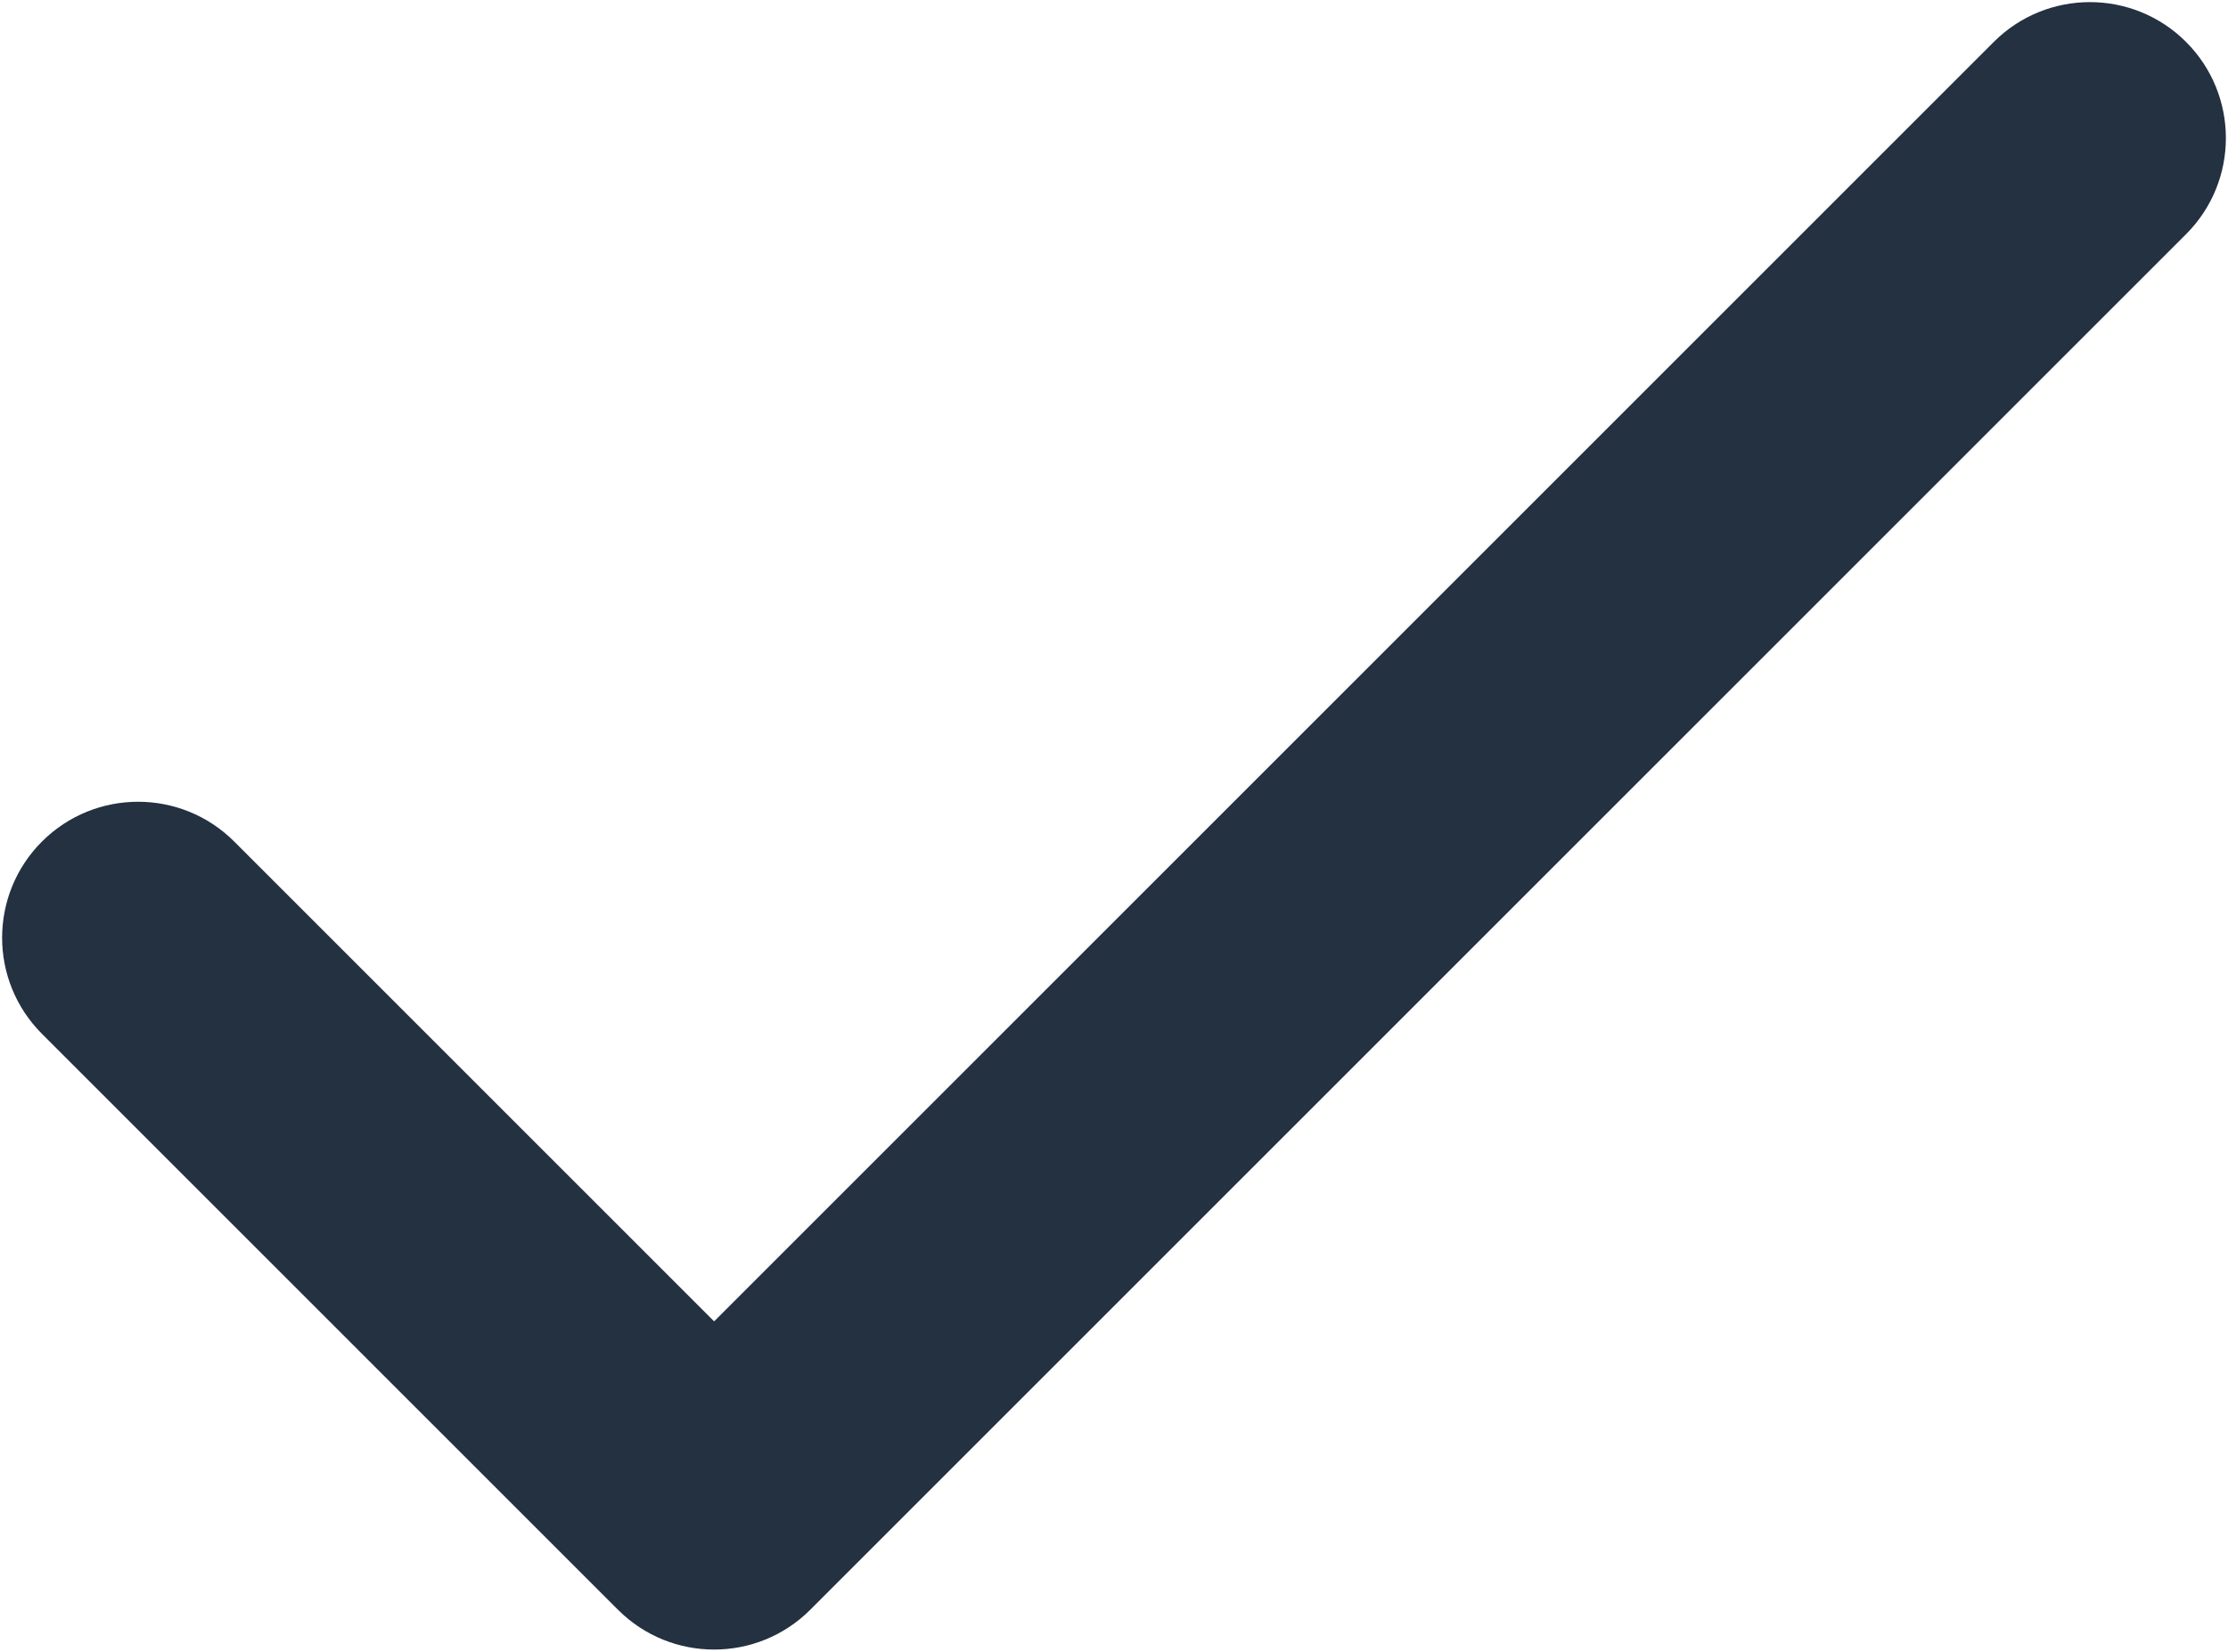
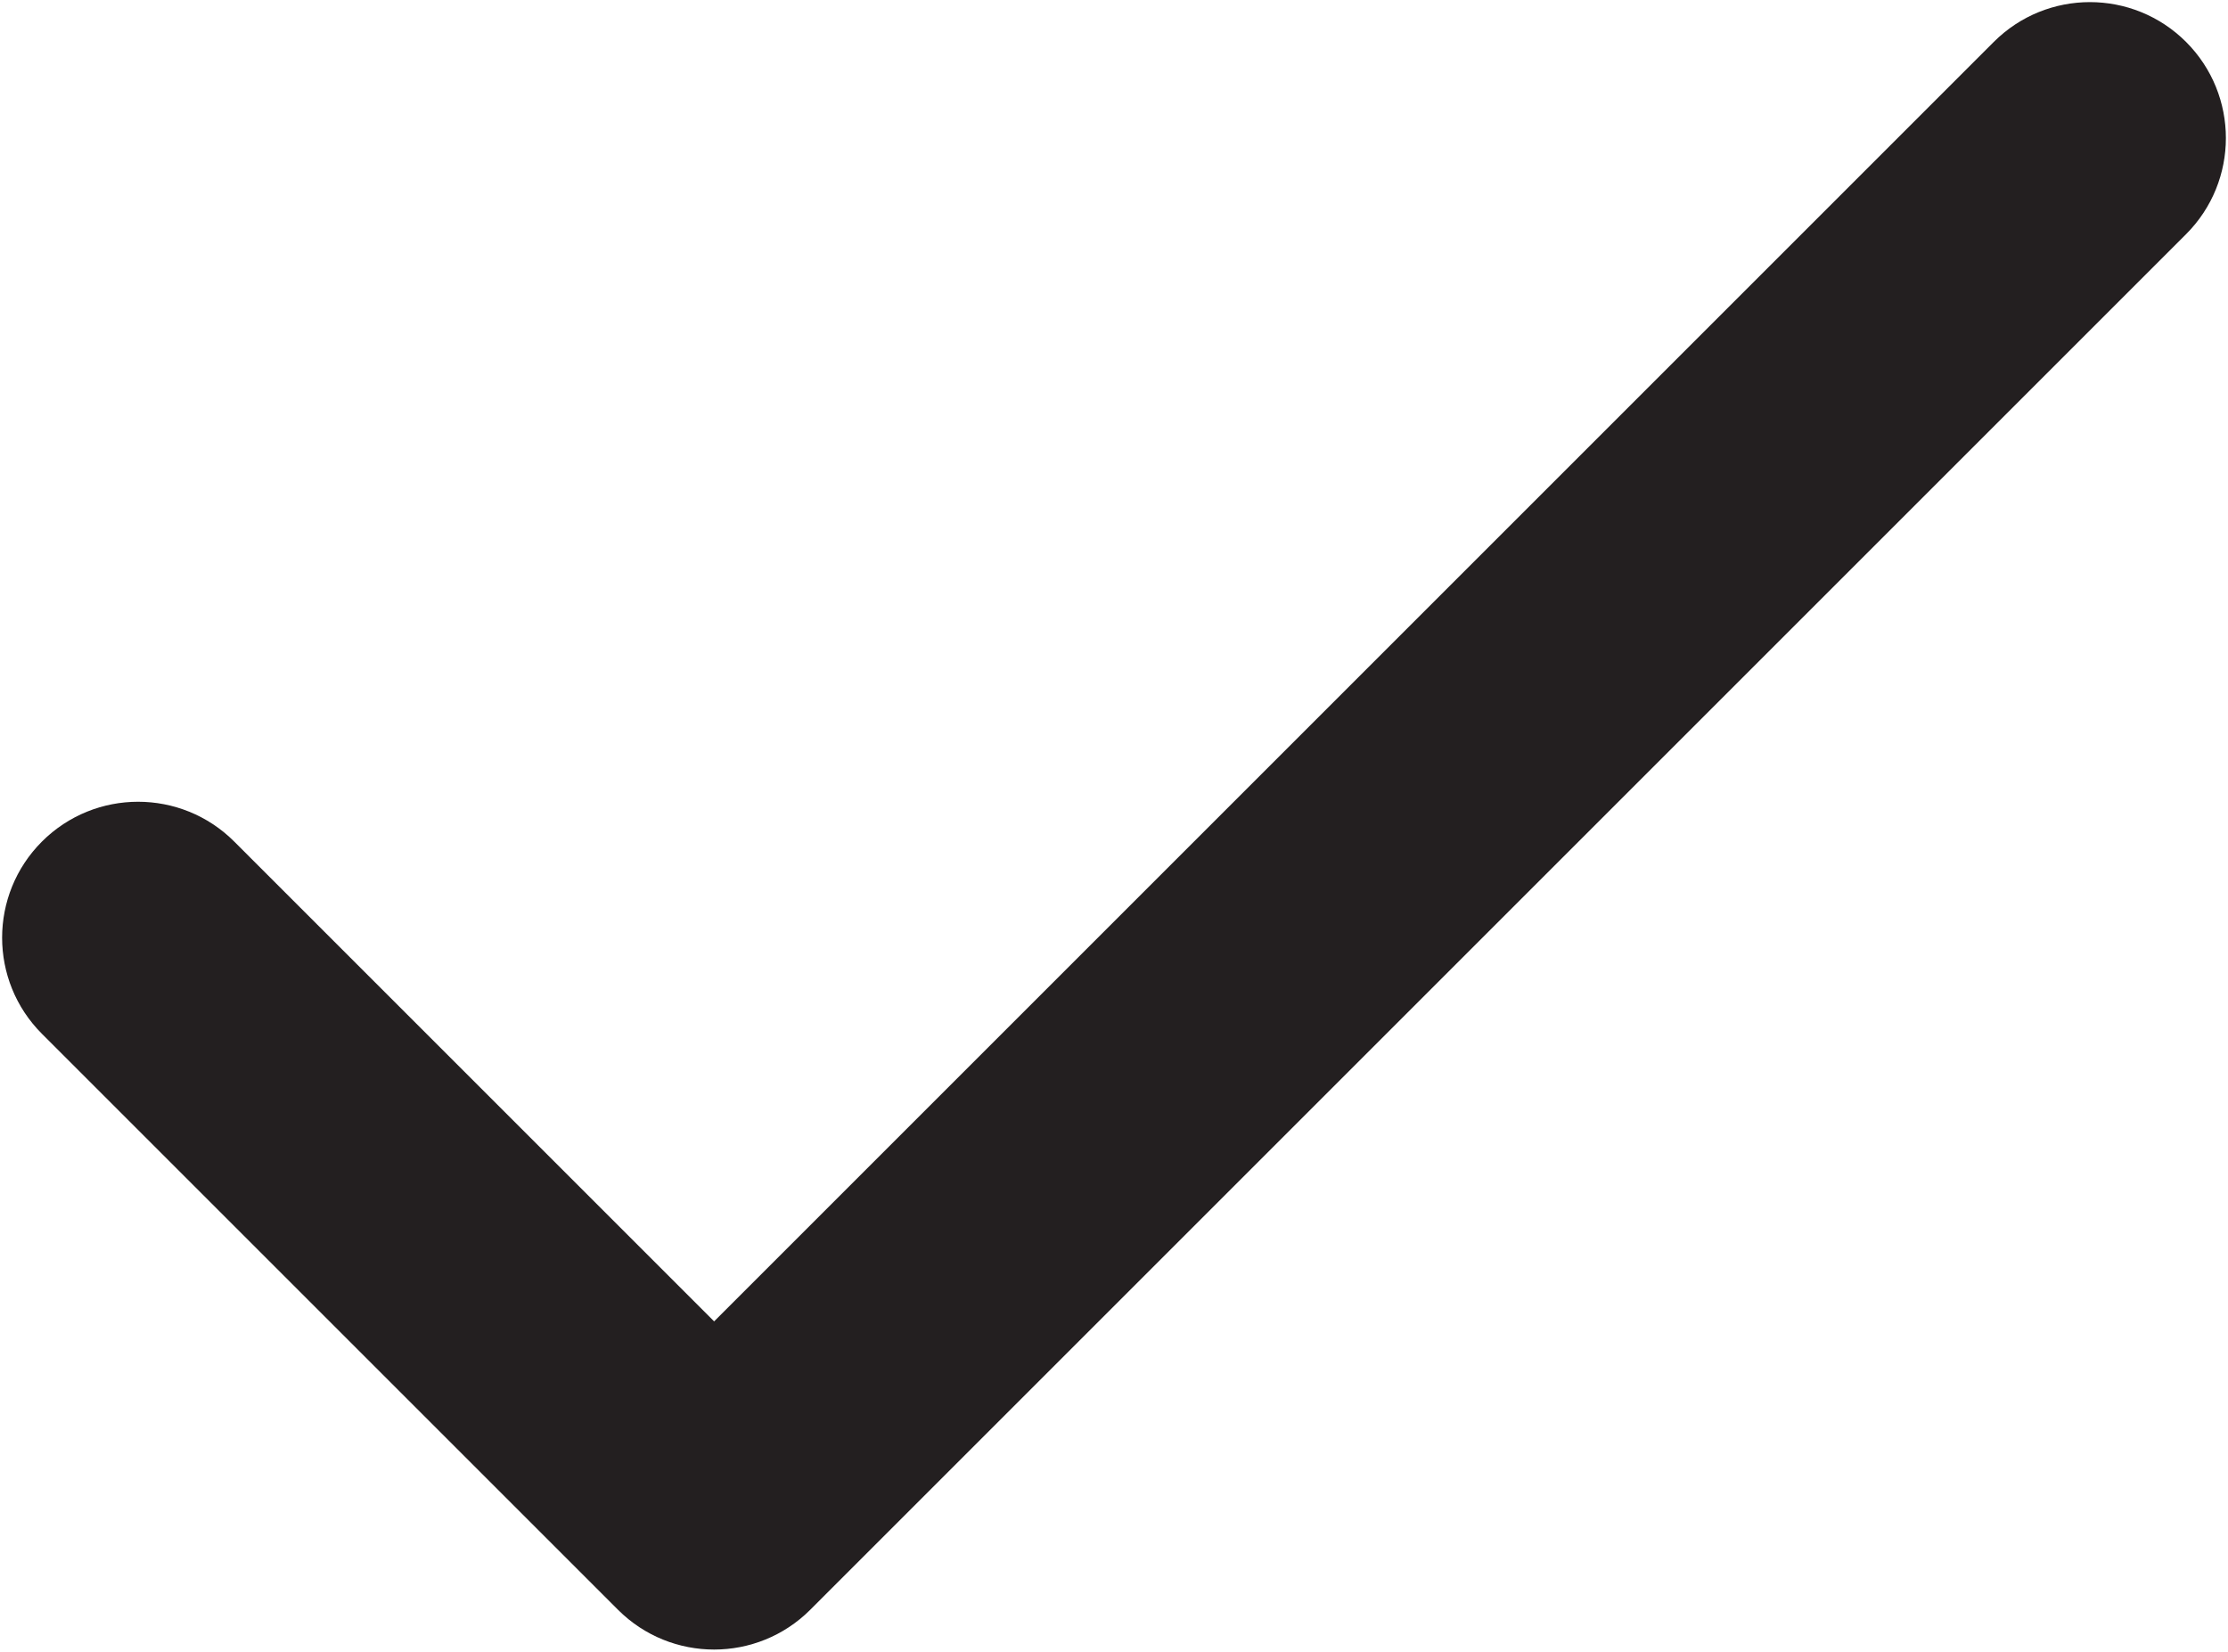
<svg xmlns="http://www.w3.org/2000/svg" width="526" height="390" viewBox="0 0 526 390" fill="none">
-   <path d="M511.503 14.498C501.506 4.5 485.297 4.5 475.298 14.498L168.594 321.206L50.703 203.314C40.706 193.316 24.497 193.317 14.498 203.314C4.5 213.311 4.5 229.519 14.498 239.517L150.493 375.509C160.487 385.506 176.707 385.499 186.697 375.509L511.503 50.703C521.501 40.706 521.5 24.497 511.503 14.498Z" fill="#233141" stroke="#233141" stroke-width="13" />
+   <path d="M511.503 14.498C501.506 4.5 485.297 4.5 475.298 14.498L168.594 321.206L50.703 203.314C40.706 193.316 24.497 193.317 14.498 203.314C4.5 213.311 4.5 229.519 14.498 239.517L150.493 375.509C160.487 385.506 176.707 385.499 186.697 375.509L511.503 50.703C521.501 40.706 521.5 24.497 511.503 14.498Z" fill="#231F20" stroke="#231F20" stroke-width="13" />
</svg>
